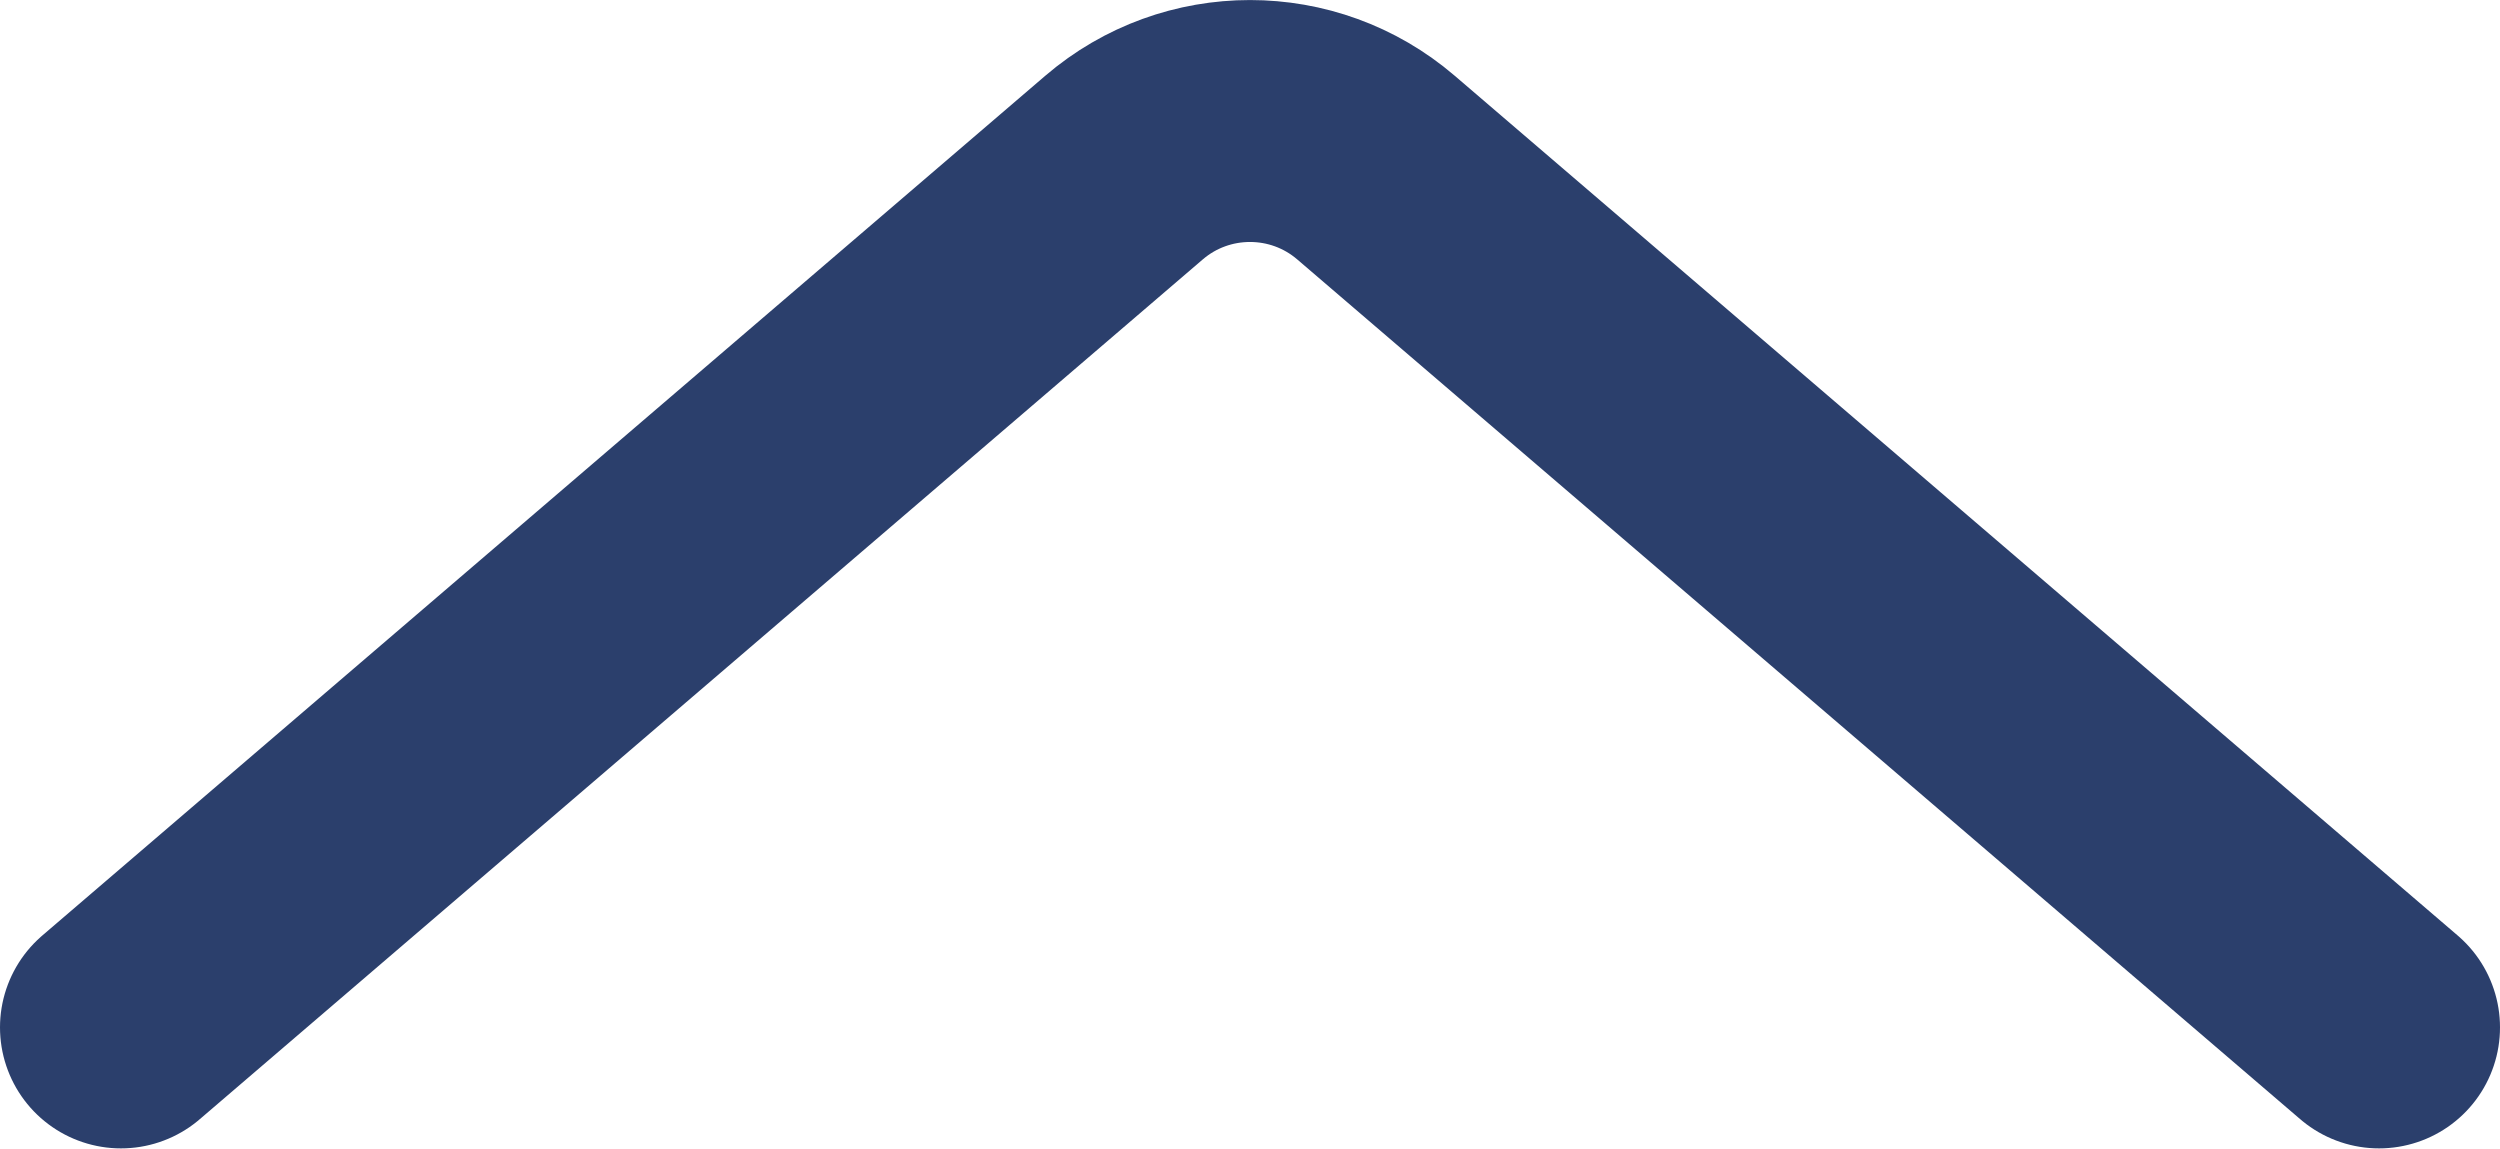
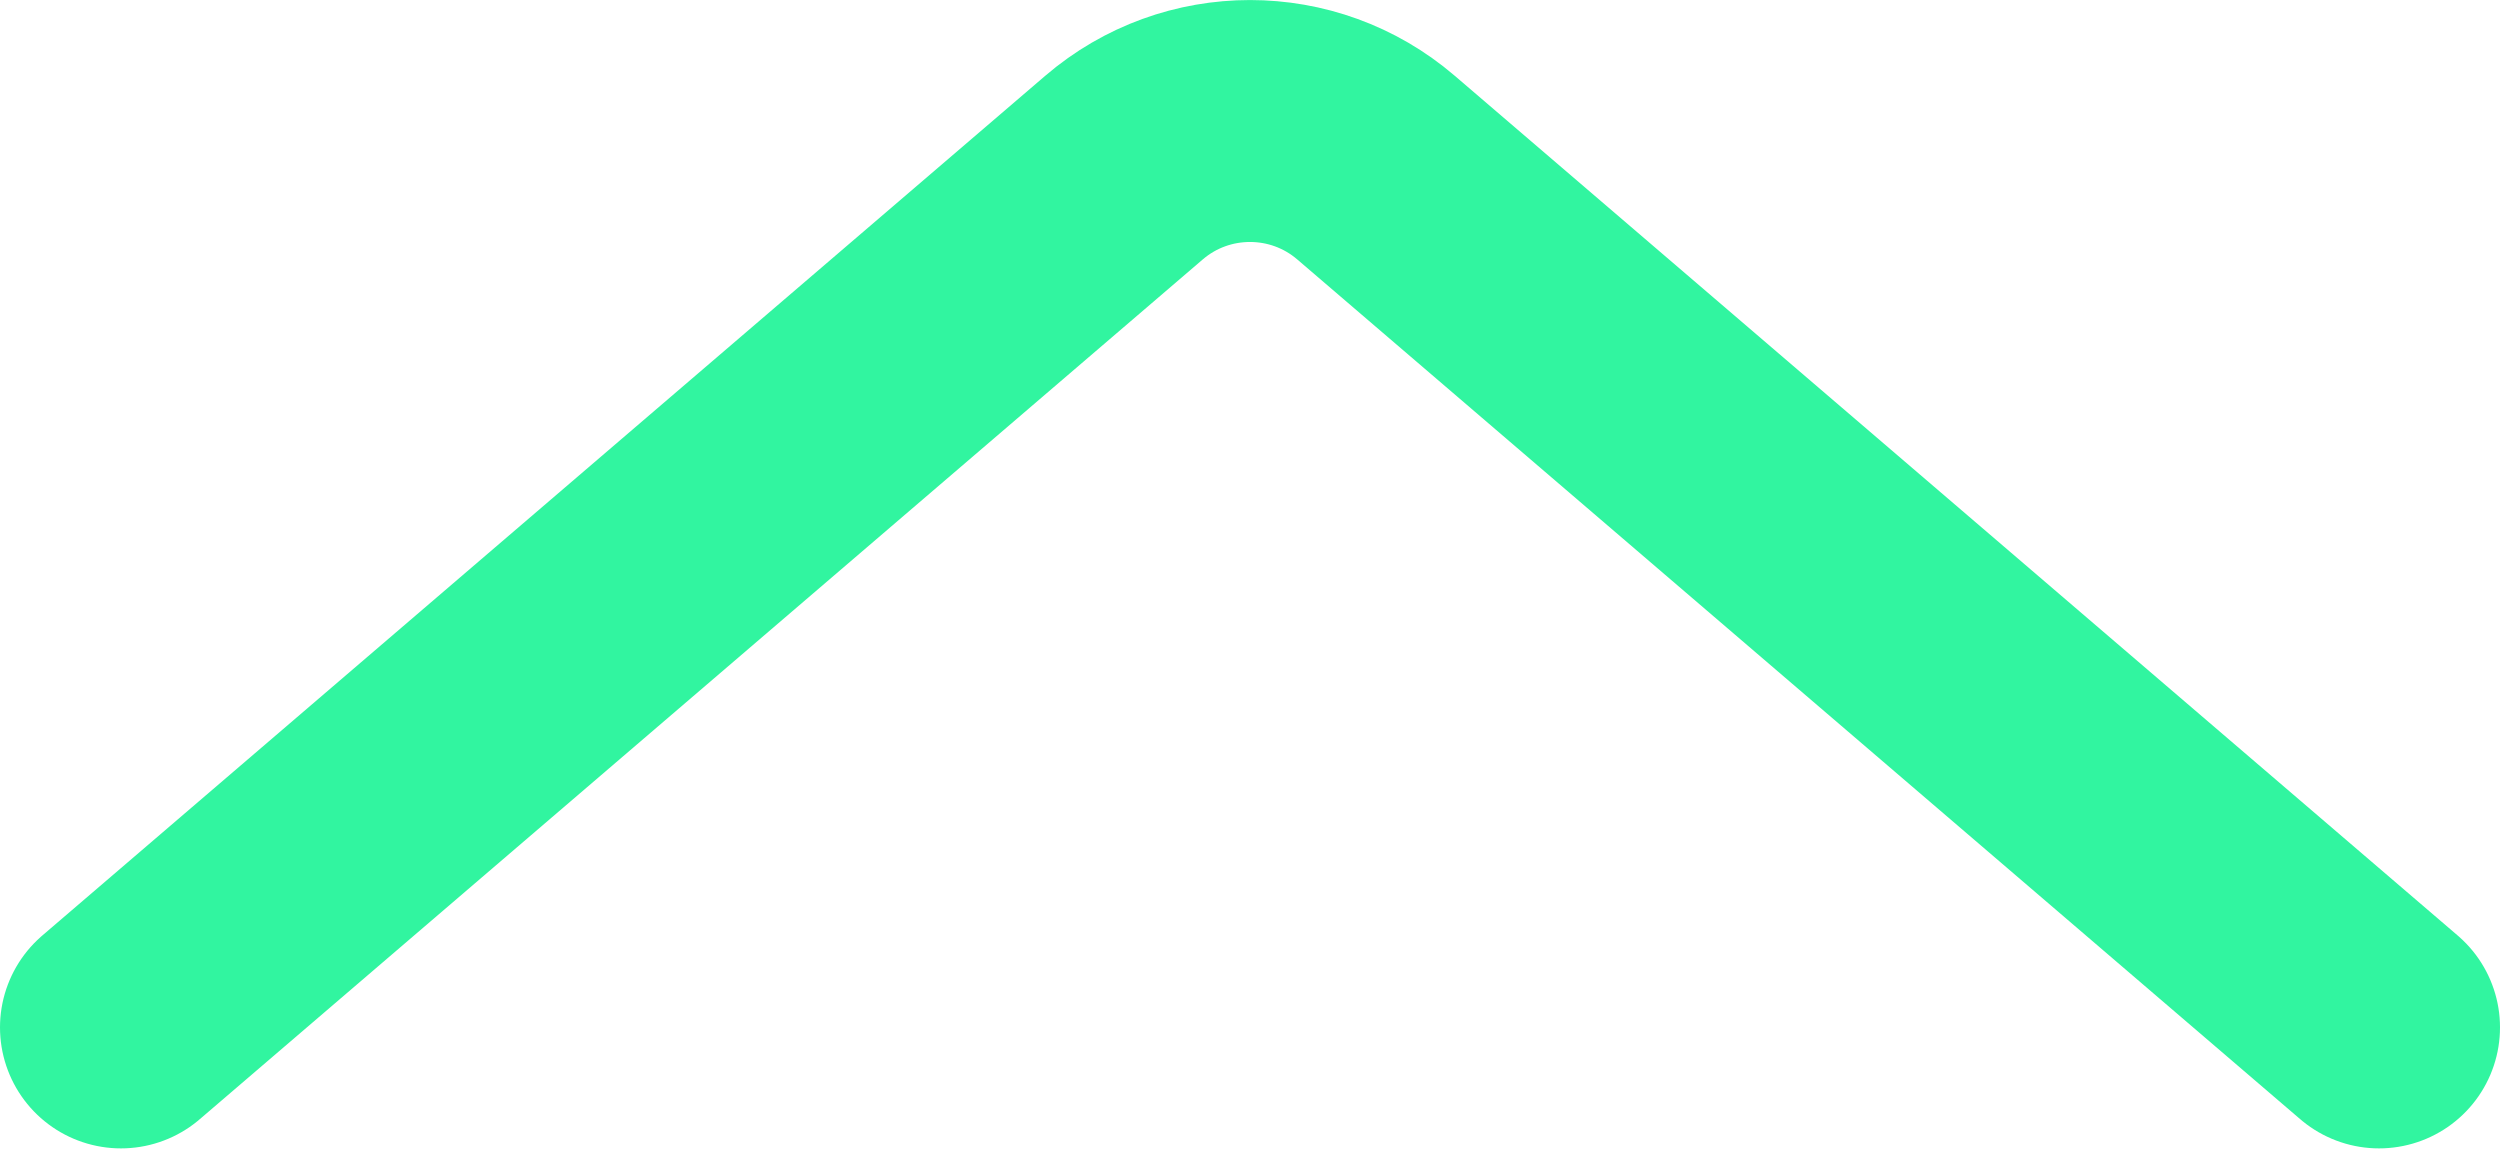
<svg xmlns="http://www.w3.org/2000/svg" preserveAspectRatio="none" overflow="visible" style="display: block;" width="15.5" height="7.12" viewBox="0 0 15.5 7.12" fill="none">
-   <path id="Vector 140" d="M0.75 6.37L6.969 1.039C7.418 0.654 8.082 0.654 8.531 1.039L14.75 6.37" stroke="#2B3F6C" stroke-width="1.5" stroke-linecap="round" />
+   <path id="Vector 140" d="M0.75 6.37L6.969 1.039C7.418 0.654 8.082 0.654 8.531 1.039L14.75 6.37" stroke="#31F5A0" stroke-width="1.5" stroke-linecap="round" stroke-linejoin="round" />
</svg>
